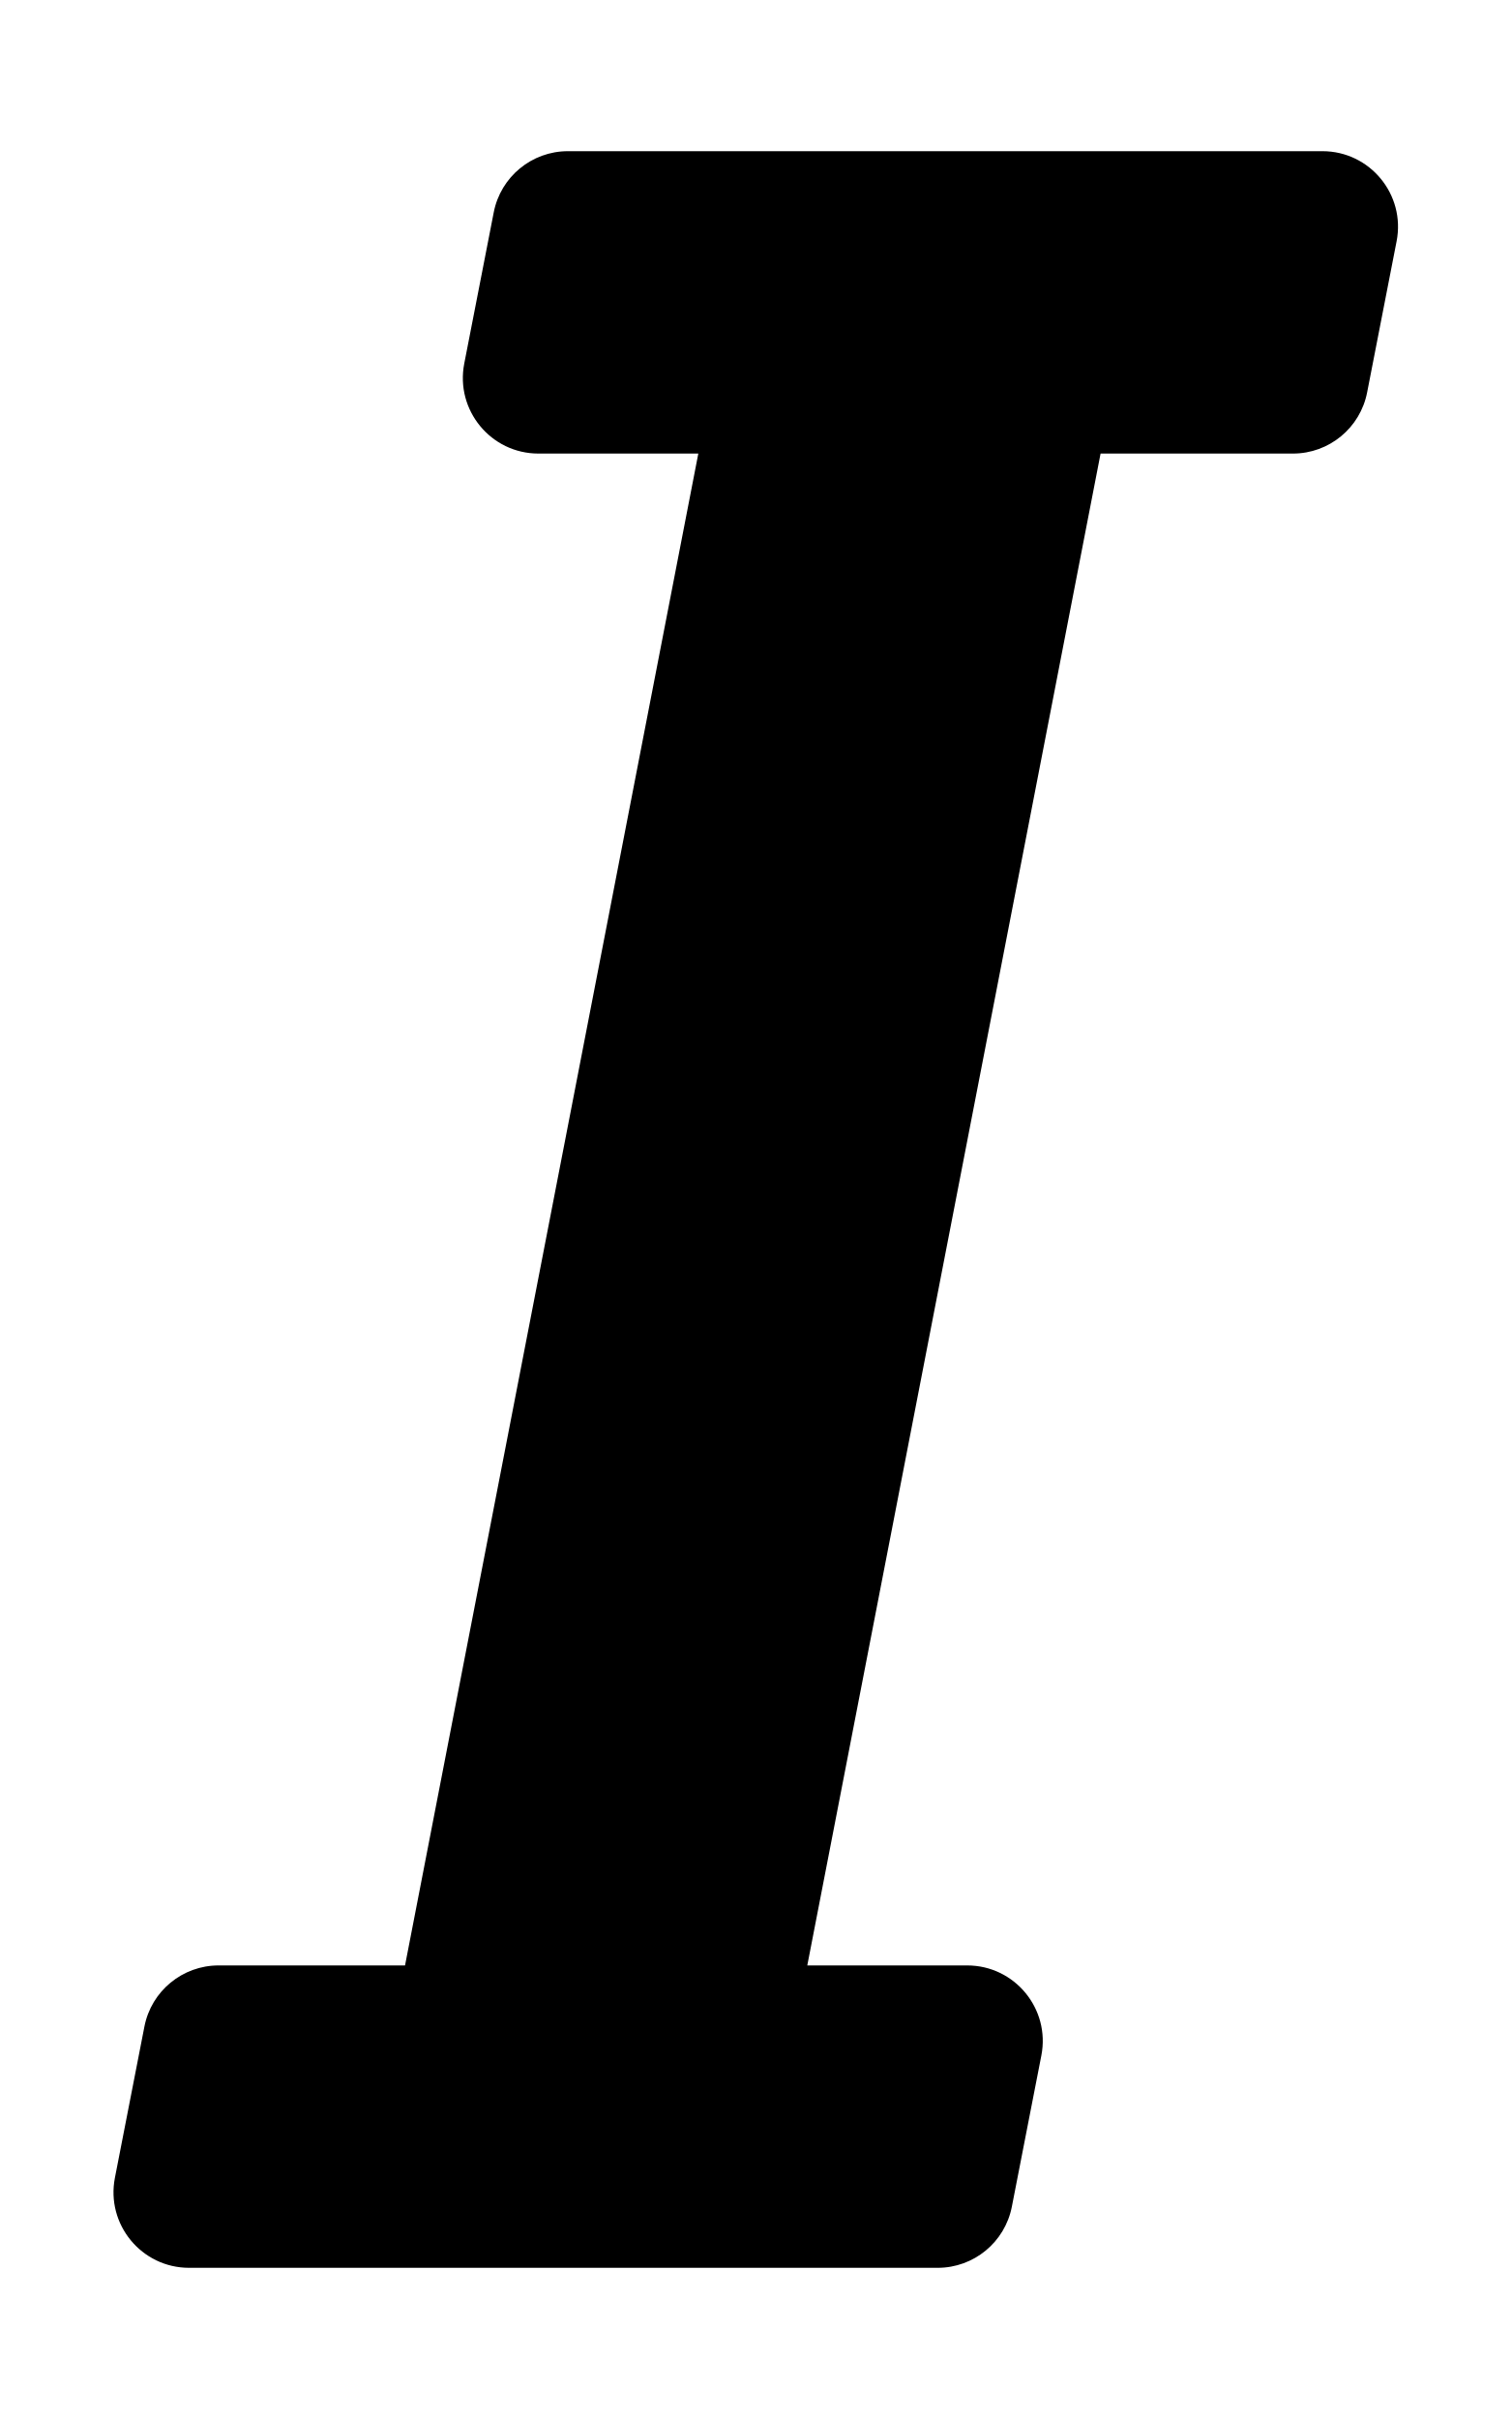
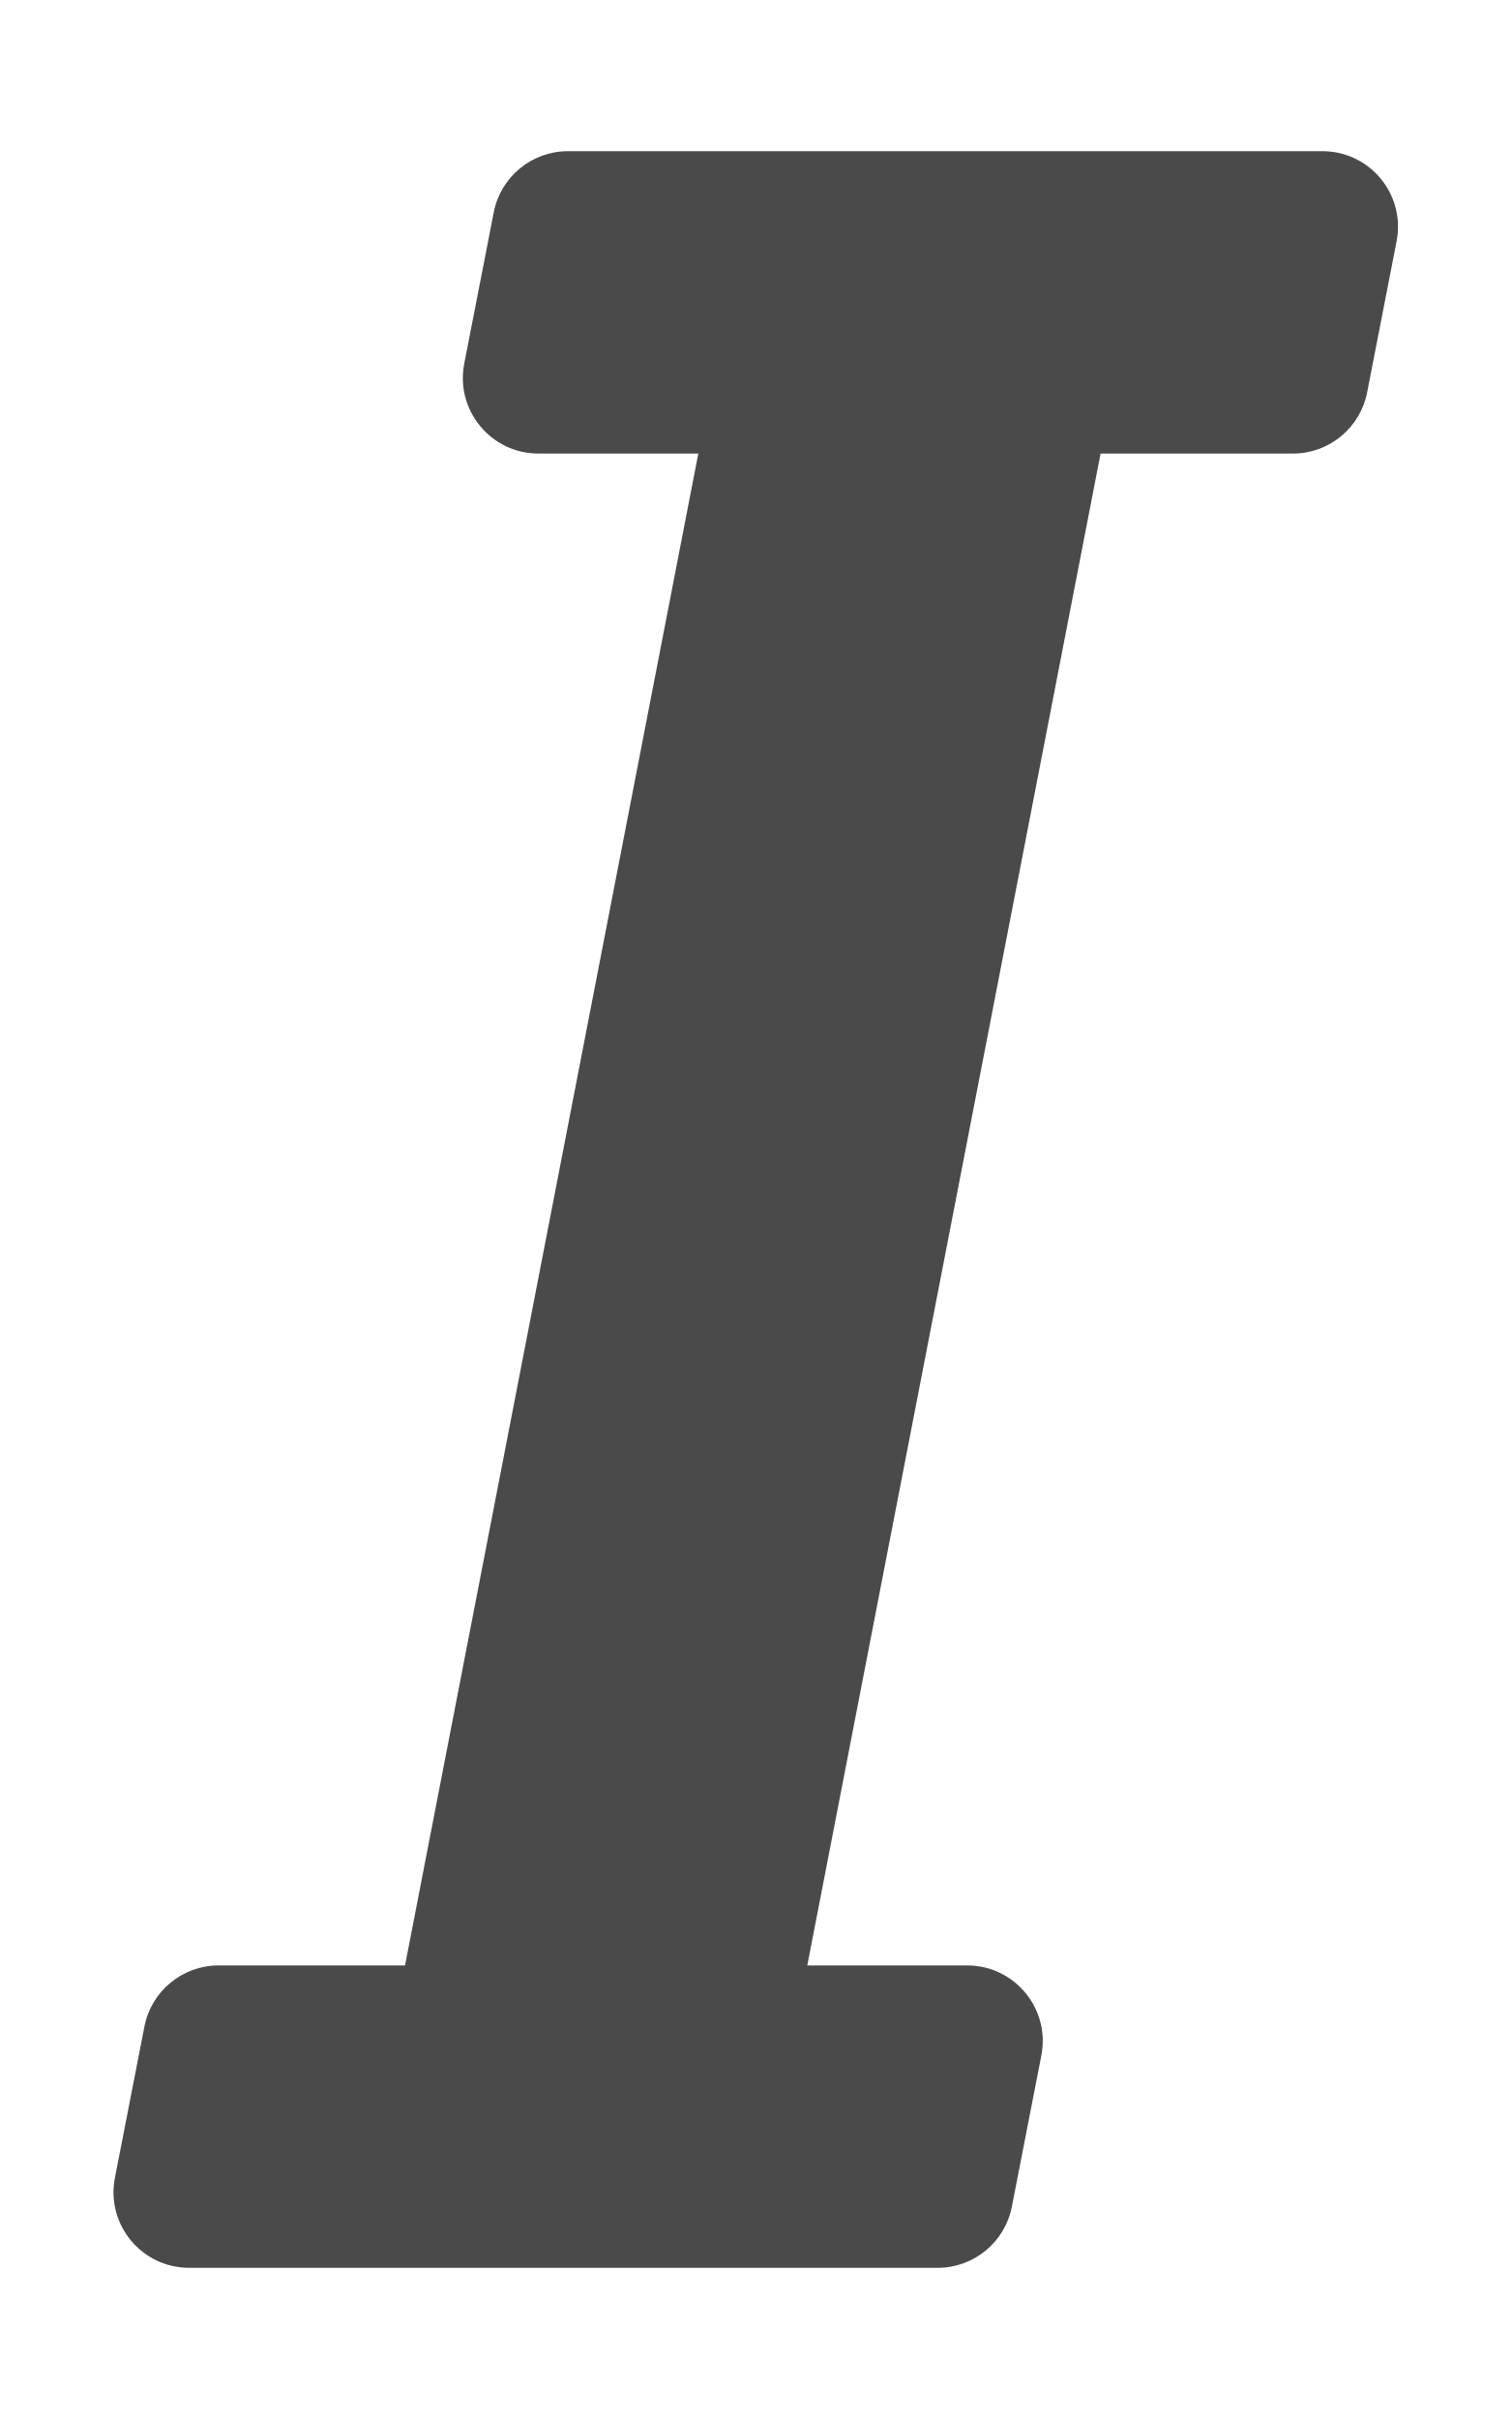
<svg xmlns="http://www.w3.org/2000/svg" aria-hidden="true" data-prefix="fas" data-icon="italic" role="img" viewBox="0 0 320 512" class="svg-inline--fa fa-italic fa-w-10 fa-9x">
-   <path fill="currentColor" d="M204.758 416h-33.849l62.092-320h40.725a16 16 0 0 0 15.704-12.937l6.242-32C297.599 41.184 290.034 32 279.968 32H120.235a16 16 0 0 0-15.704 12.937l-6.242 32C96.362 86.816 103.927 96 113.993 96h33.846l-62.09 320H46.278a16 16 0 0 0-15.704 12.935l-6.245 32C22.402 470.815 29.967 480 40.034 480h158.479a16 16 0 0 0 15.704-12.935l6.245-32c1.927-9.88-5.638-19.065-15.704-19.065z" class="" />
+   <path fill="#4a4a4a" d="M204.758 416h-33.849l62.092-320h40.725a16 16 0 0 0 15.704-12.937l6.242-32C297.599 41.184 290.034 32 279.968 32H120.235a16 16 0 0 0-15.704 12.937l-6.242 32C96.362 86.816 103.927 96 113.993 96h33.846l-62.09 320H46.278a16 16 0 0 0-15.704 12.935l-6.245 32C22.402 470.815 29.967 480 40.034 480h158.479a16 16 0 0 0 15.704-12.935l6.245-32c1.927-9.88-5.638-19.065-15.704-19.065z" class="" />
</svg>
